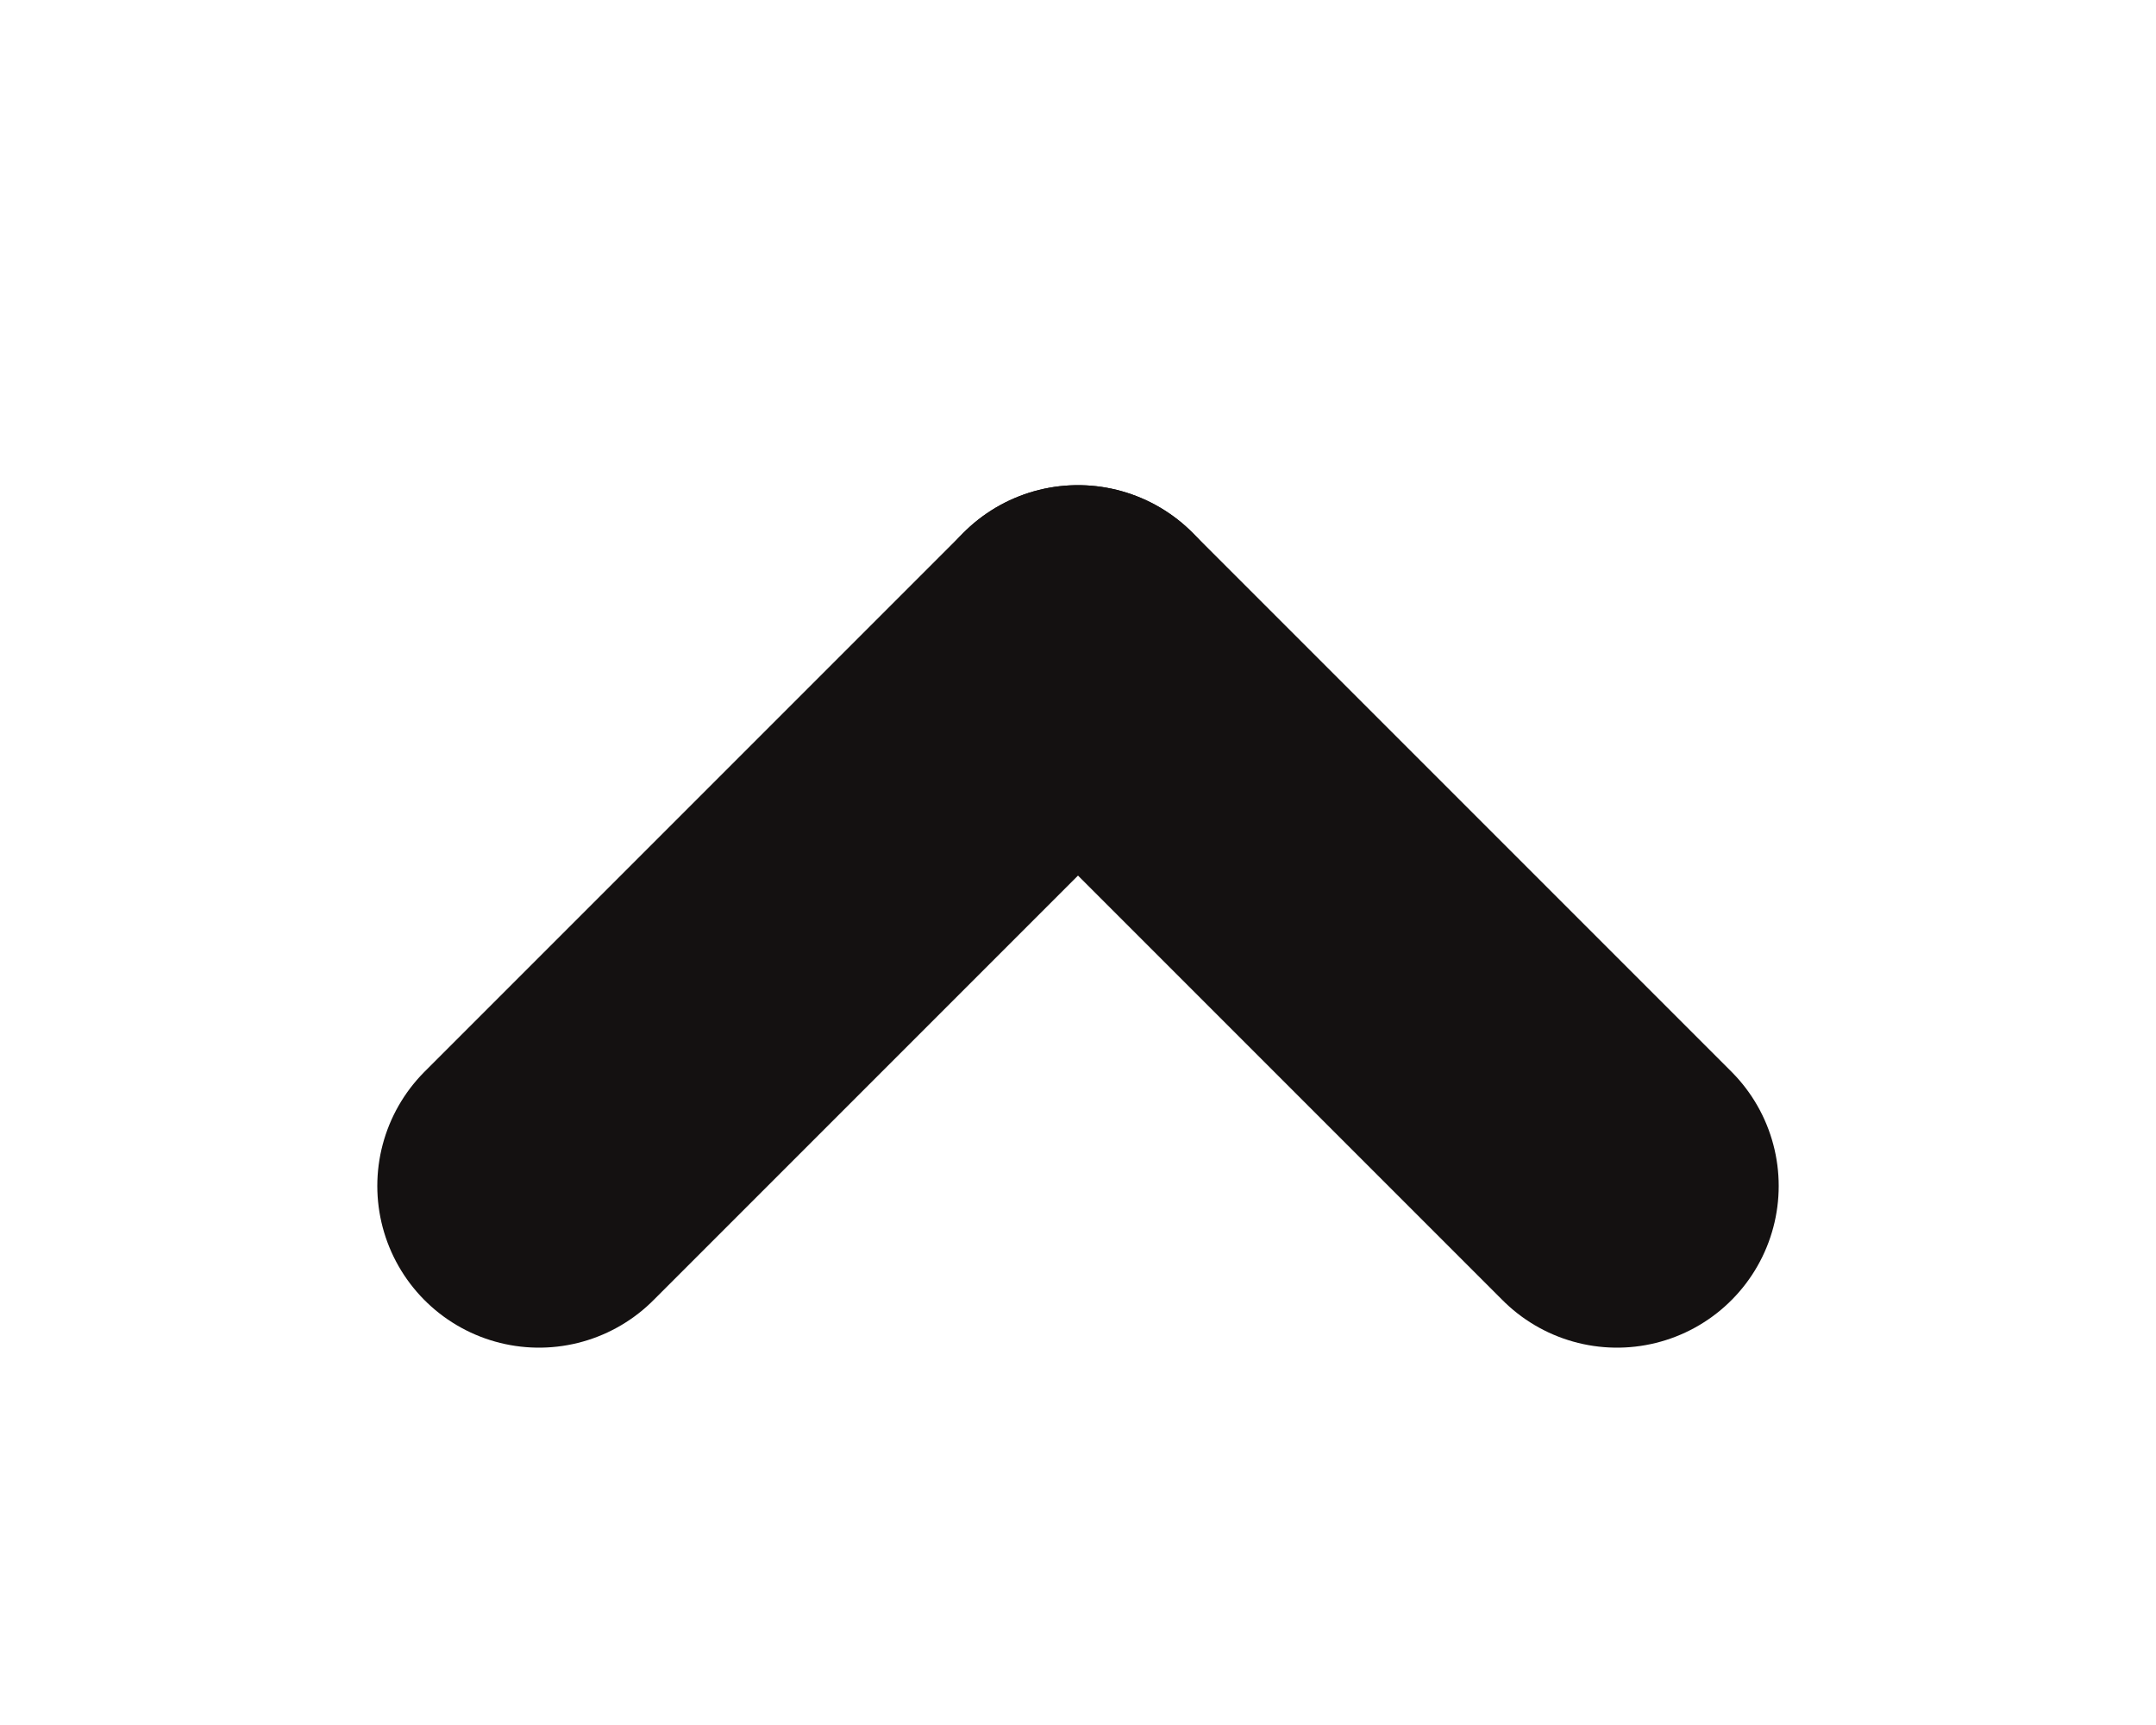
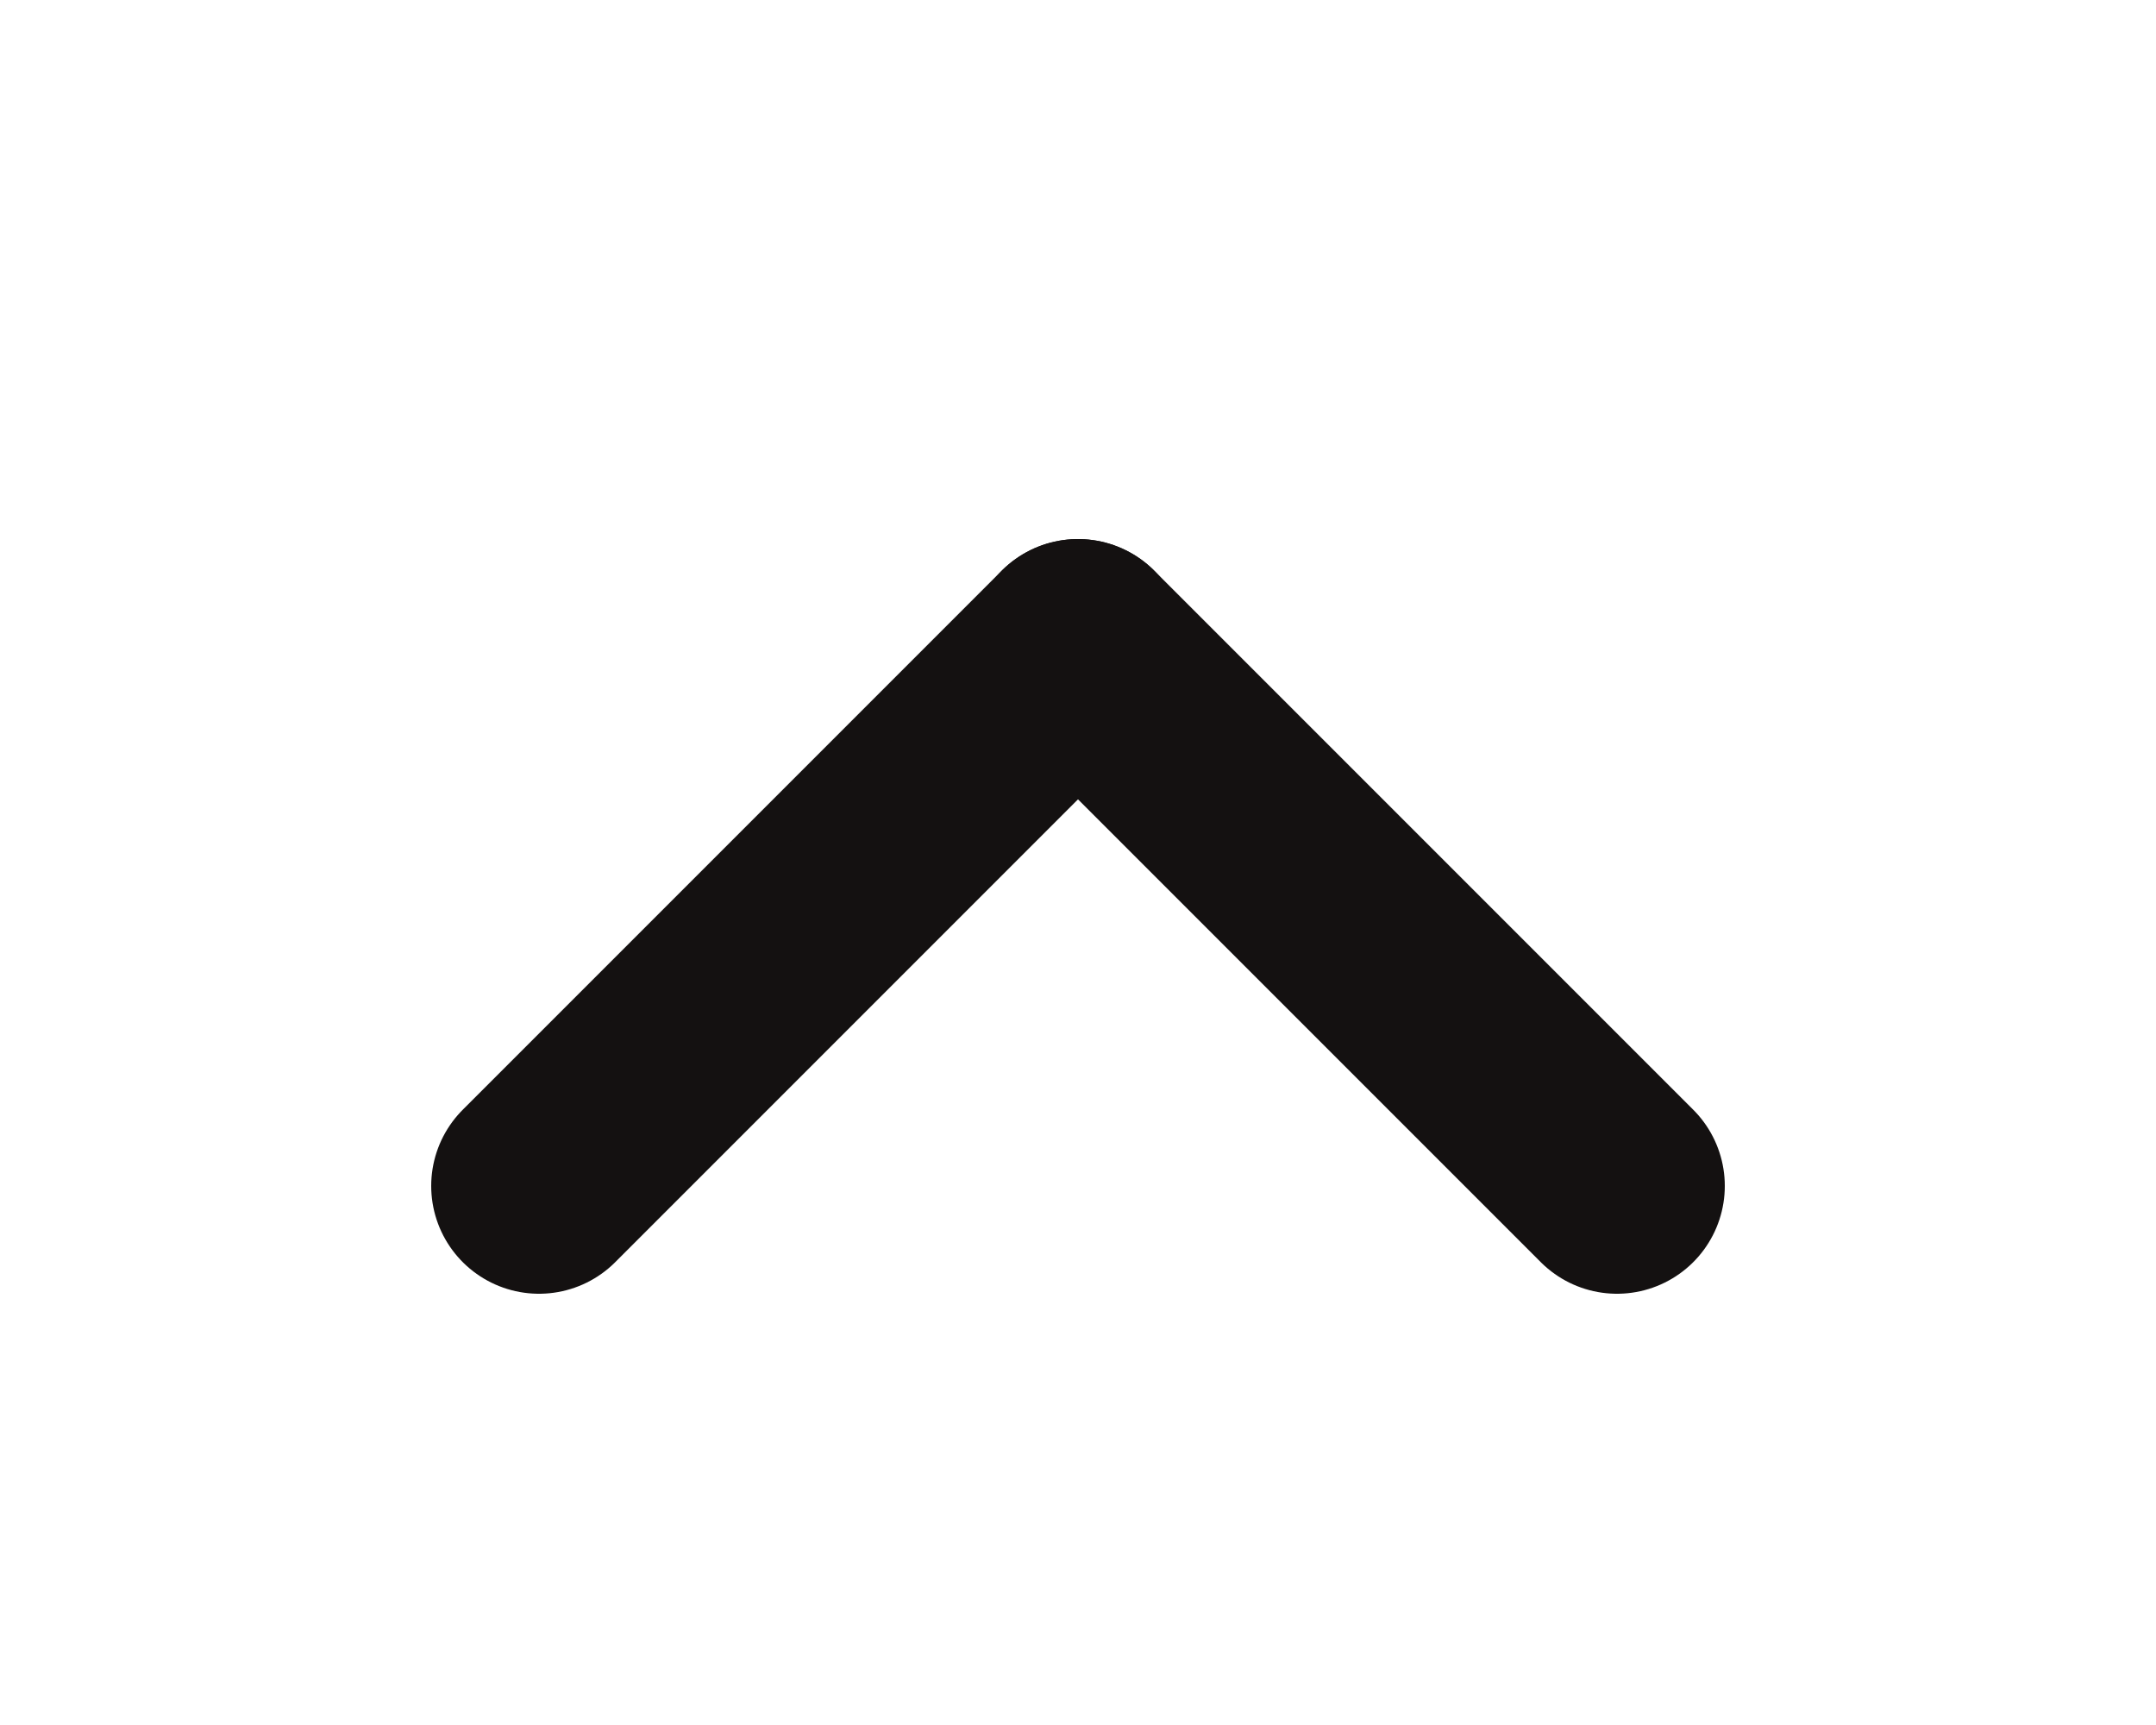
<svg xmlns="http://www.w3.org/2000/svg" width="20px" height="16px" viewBox="0 0 20 16" version="1.1">
  <g id="form-/-spinner-up" stroke="none" stroke-width="1" fill="none" fill-rule="evenodd" stroke-linecap="round" stroke-linejoin="round">
-     <g id="Group" transform="translate(5, 6)" stroke="#141111" stroke-width="3">
-       <line x1="5" y1="2.35284014e-12" x2="10" y2="5" id="Line-Copy" transform="translate(7.5, 2.5) rotate(-540) translate(-7.5, -2.5)" />
-       <line x1="-4.60742555e-14" y1="5" x2="5" y2="2.36866082e-12" id="Line-2-Copy" transform="translate(2.5, 2.5) rotate(-540) translate(-2.5, -2.5)" />
-     </g>
+     <line x1="10" y1="6" x2="15" y2="11" id="Line-Copy" stroke="#141111" stroke-width="2" transform="translate(12.5, 8.5) rotate(-540) translate(-12.5, -8.5)" />
+     <line x1="5" y1="11" x2="10" y2="6" id="Line-2-Copy" stroke="#141111" stroke-width="2" transform="translate(7.5, 8.5) rotate(-540) translate(-7.5, -8.5)" />
  </g>
</svg>
